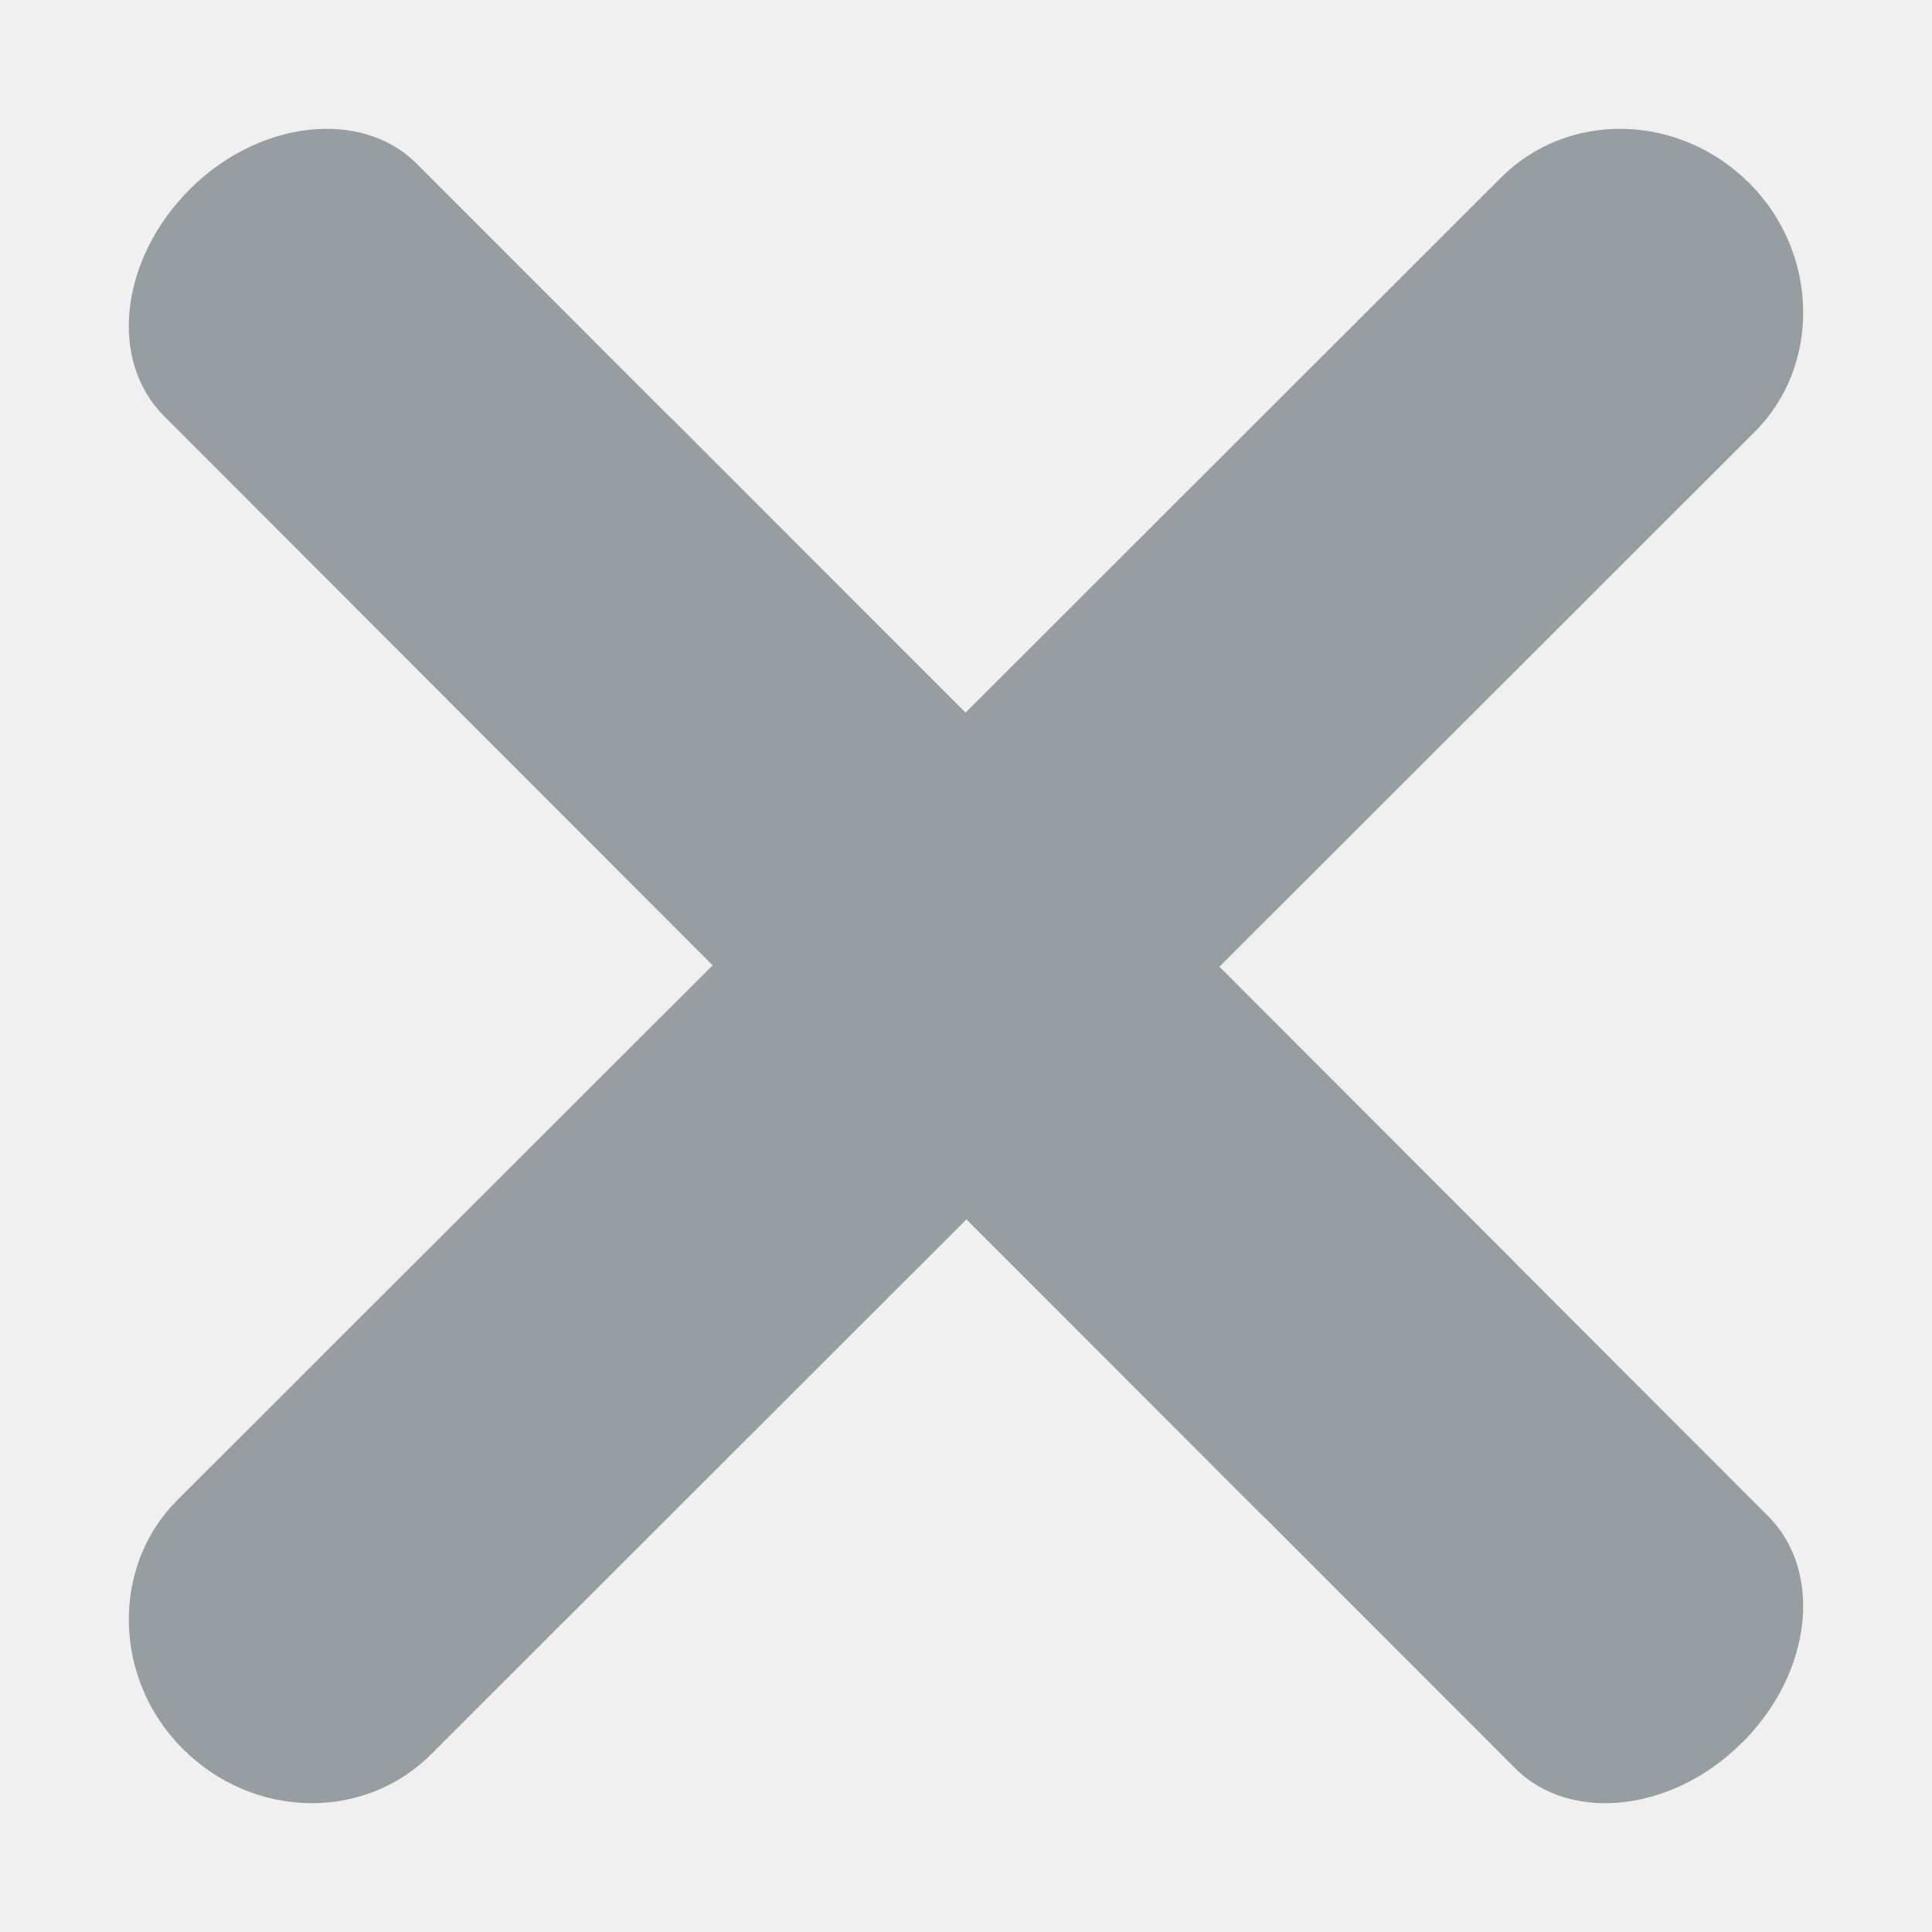
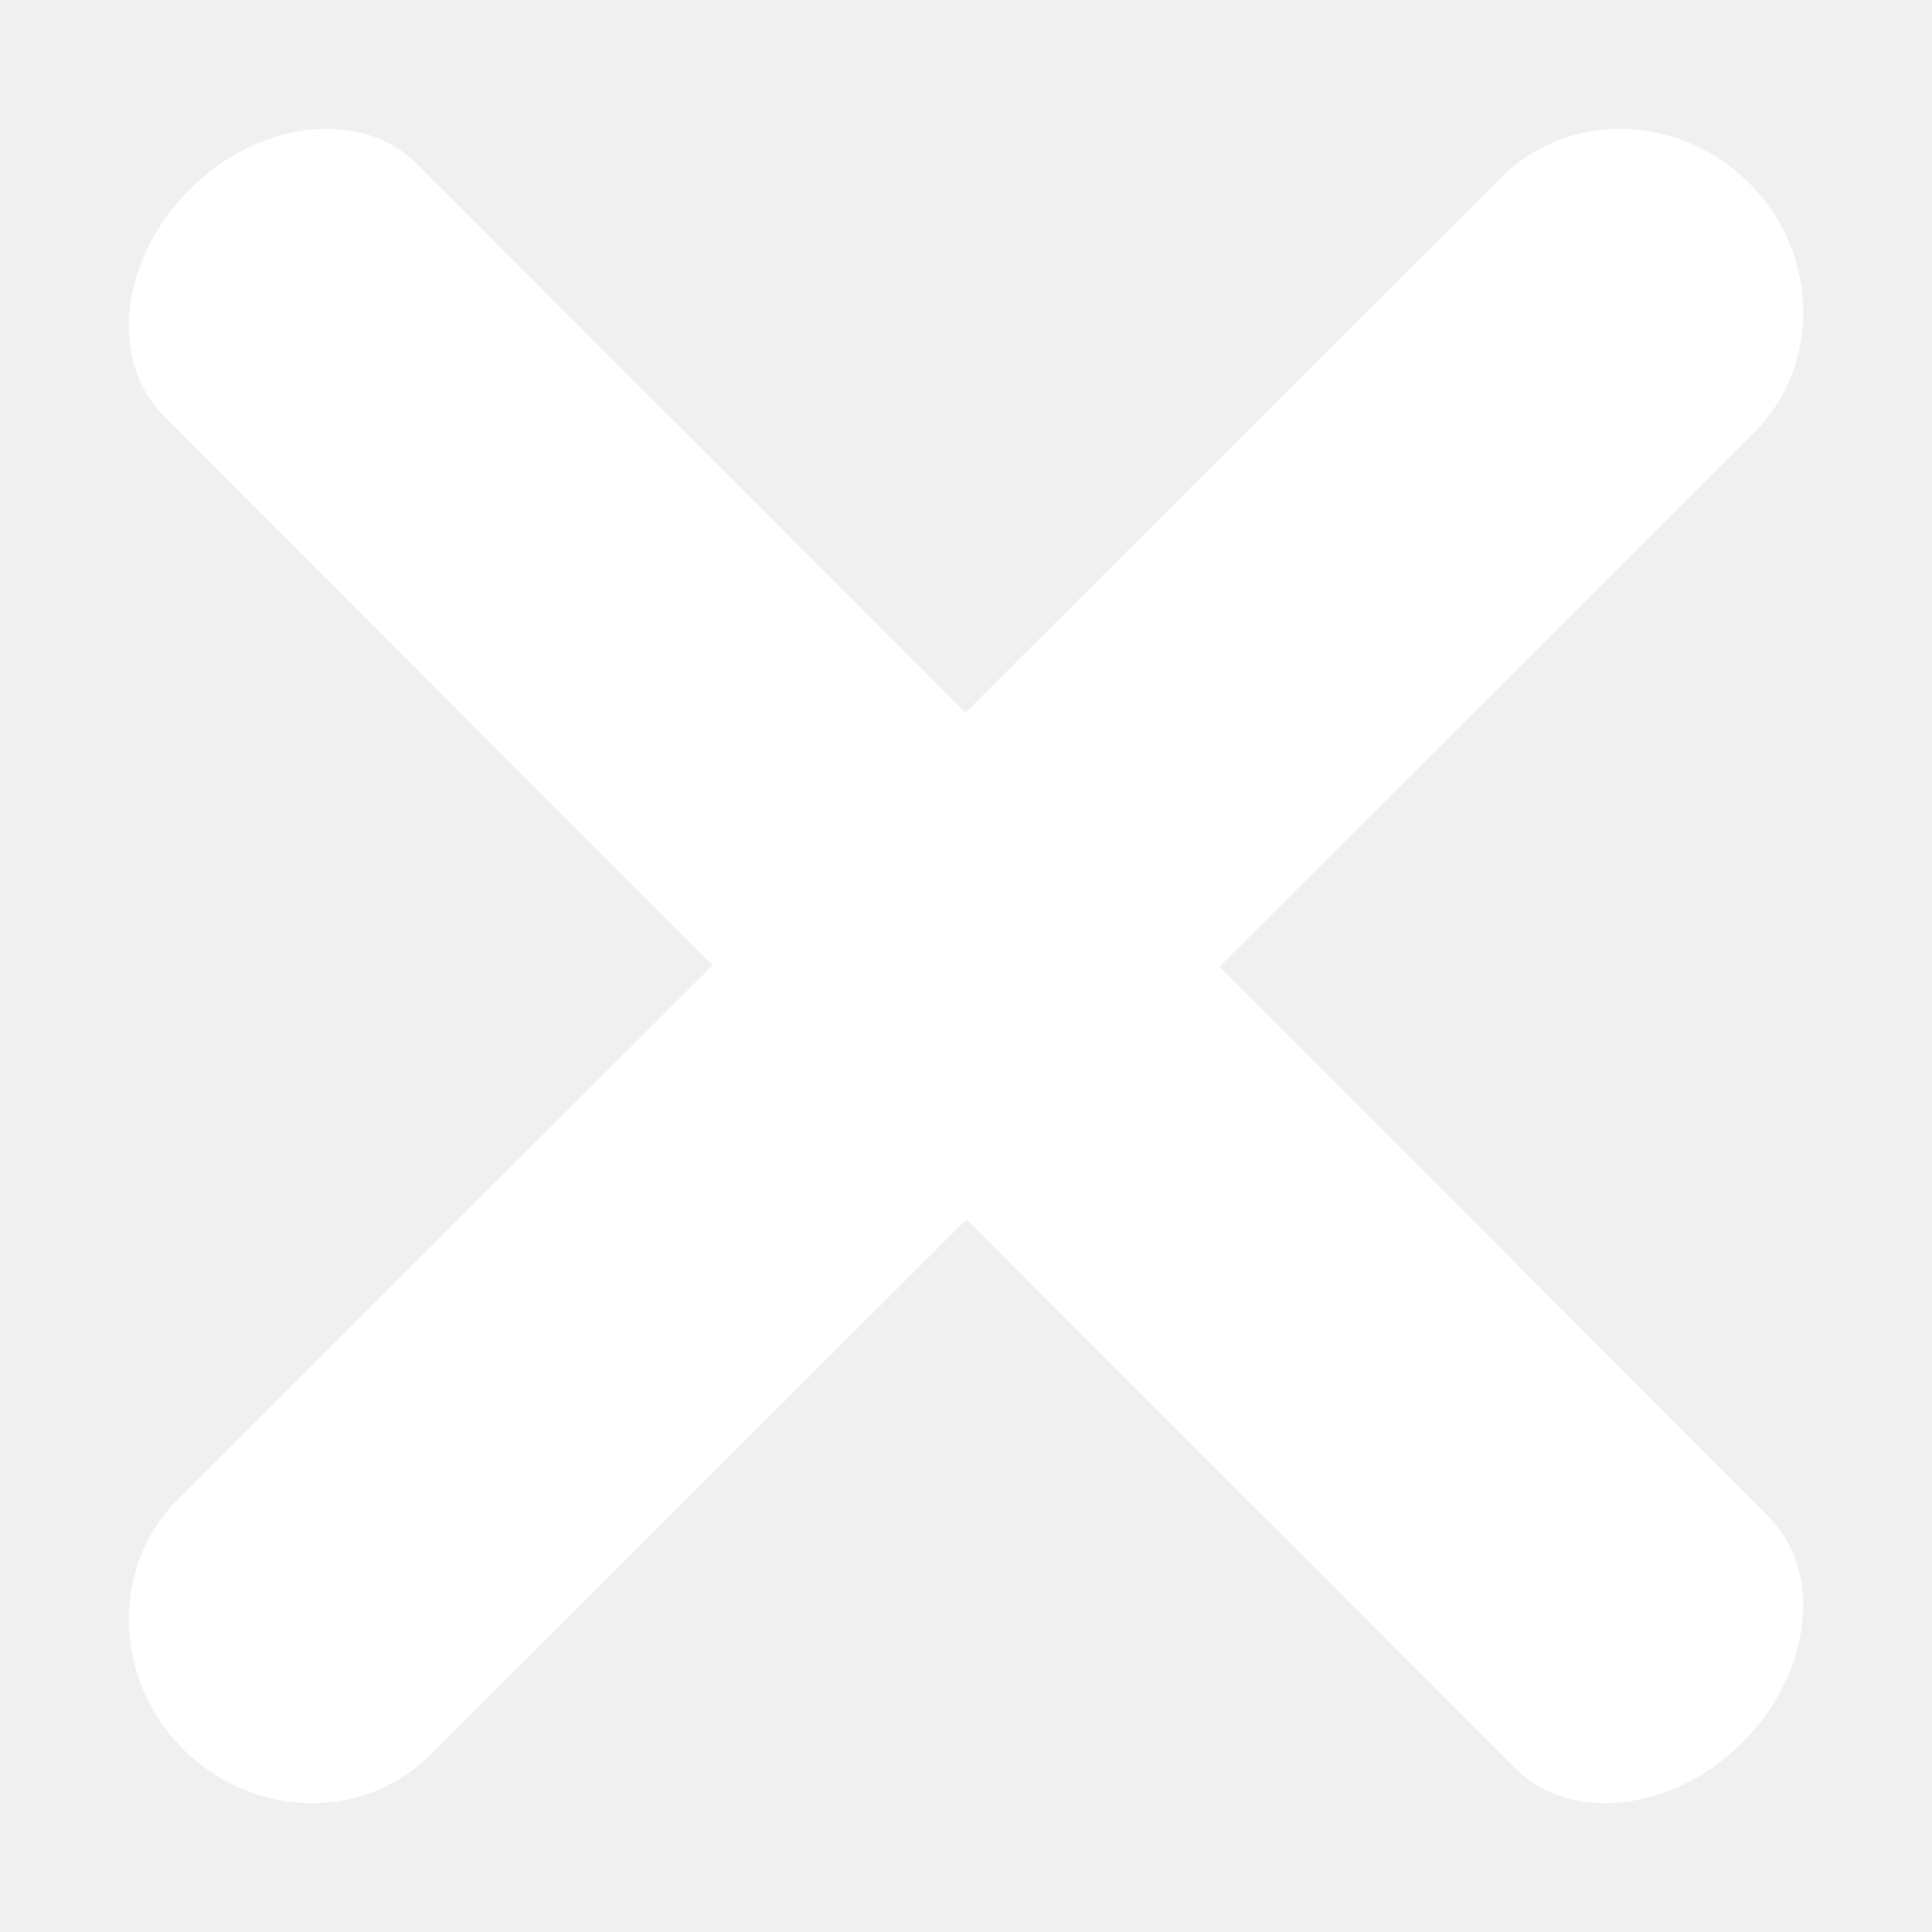
- <svg xmlns="http://www.w3.org/2000/svg" width="30" height="30" viewBox="0 0 30 30">
-   <g fill="#969EA2" fill-rule="evenodd">
-     <path d="M2.836 27.154c-1.088-1.087-1.11-2.834-.086-3.857L23.305 2.76c1.042-1.043 2.762-1.01 3.86.086 1.087 1.087 1.11 2.834.085 3.857L6.695 27.24c-1.044 1.043-2.762 1.01-3.86-.086z" />
-     <path d="M23.052 23.06c-1.08 1.082-2.673 1.25-3.52.402l-16.984-17c-.863-.863-.69-2.433.4-3.524 1.08-1.08 2.673-1.246 3.52-.398l16.985 16.995c.86.862.69 2.433-.4 3.523v.003z" />
-     <path d="M27.05 27.06c-1.08 1.082-2.672 1.25-3.52.4l-16.984-17c-.86-.86-.688-2.43.404-3.52 1.08-1.082 2.672-1.25 3.517-.402L27.453 23.54c.86.86.69 2.43-.4 3.52h-.002z" />
-   </g>
+ <svg xmlns="http://www.w3.org/2000/svg" width="18" height="18" viewBox="0 0 18 18" fill="none">
+   <path fill-rule="evenodd" clip-rule="evenodd" d="M1.702 16.292C1.049 15.64 1.036 14.592 1.65 13.978L13.983 1.656C14.609 1.03 15.641 1.05 16.299 1.708C16.952 2.36 16.965 3.408 16.35 4.022L4.017 16.344C3.391 16.97 2.36 16.95 1.701 16.292H1.702Z" fill="white" />
+   <path fill-rule="evenodd" clip-rule="evenodd" d="M13.832 13.836C13.184 14.486 12.228 14.586 11.72 14.078L1.529 3.878C1.011 3.36 1.115 2.418 1.769 1.763C2.417 1.115 3.373 1.016 3.881 1.524L14.072 11.721C14.588 12.239 14.486 13.181 13.832 13.835V13.837L13.832 13.836Z" fill="white" />
+   <path fill-rule="evenodd" clip-rule="evenodd" d="M16.23 16.236C15.582 16.885 14.627 16.986 14.118 16.476L3.928 6.276C3.412 5.76 3.515 4.818 4.17 4.164C4.818 3.515 5.773 3.414 6.28 3.923L16.472 14.124C16.988 14.64 16.886 15.582 16.232 16.236H16.231H16.23Z" fill="white" />
</svg>
